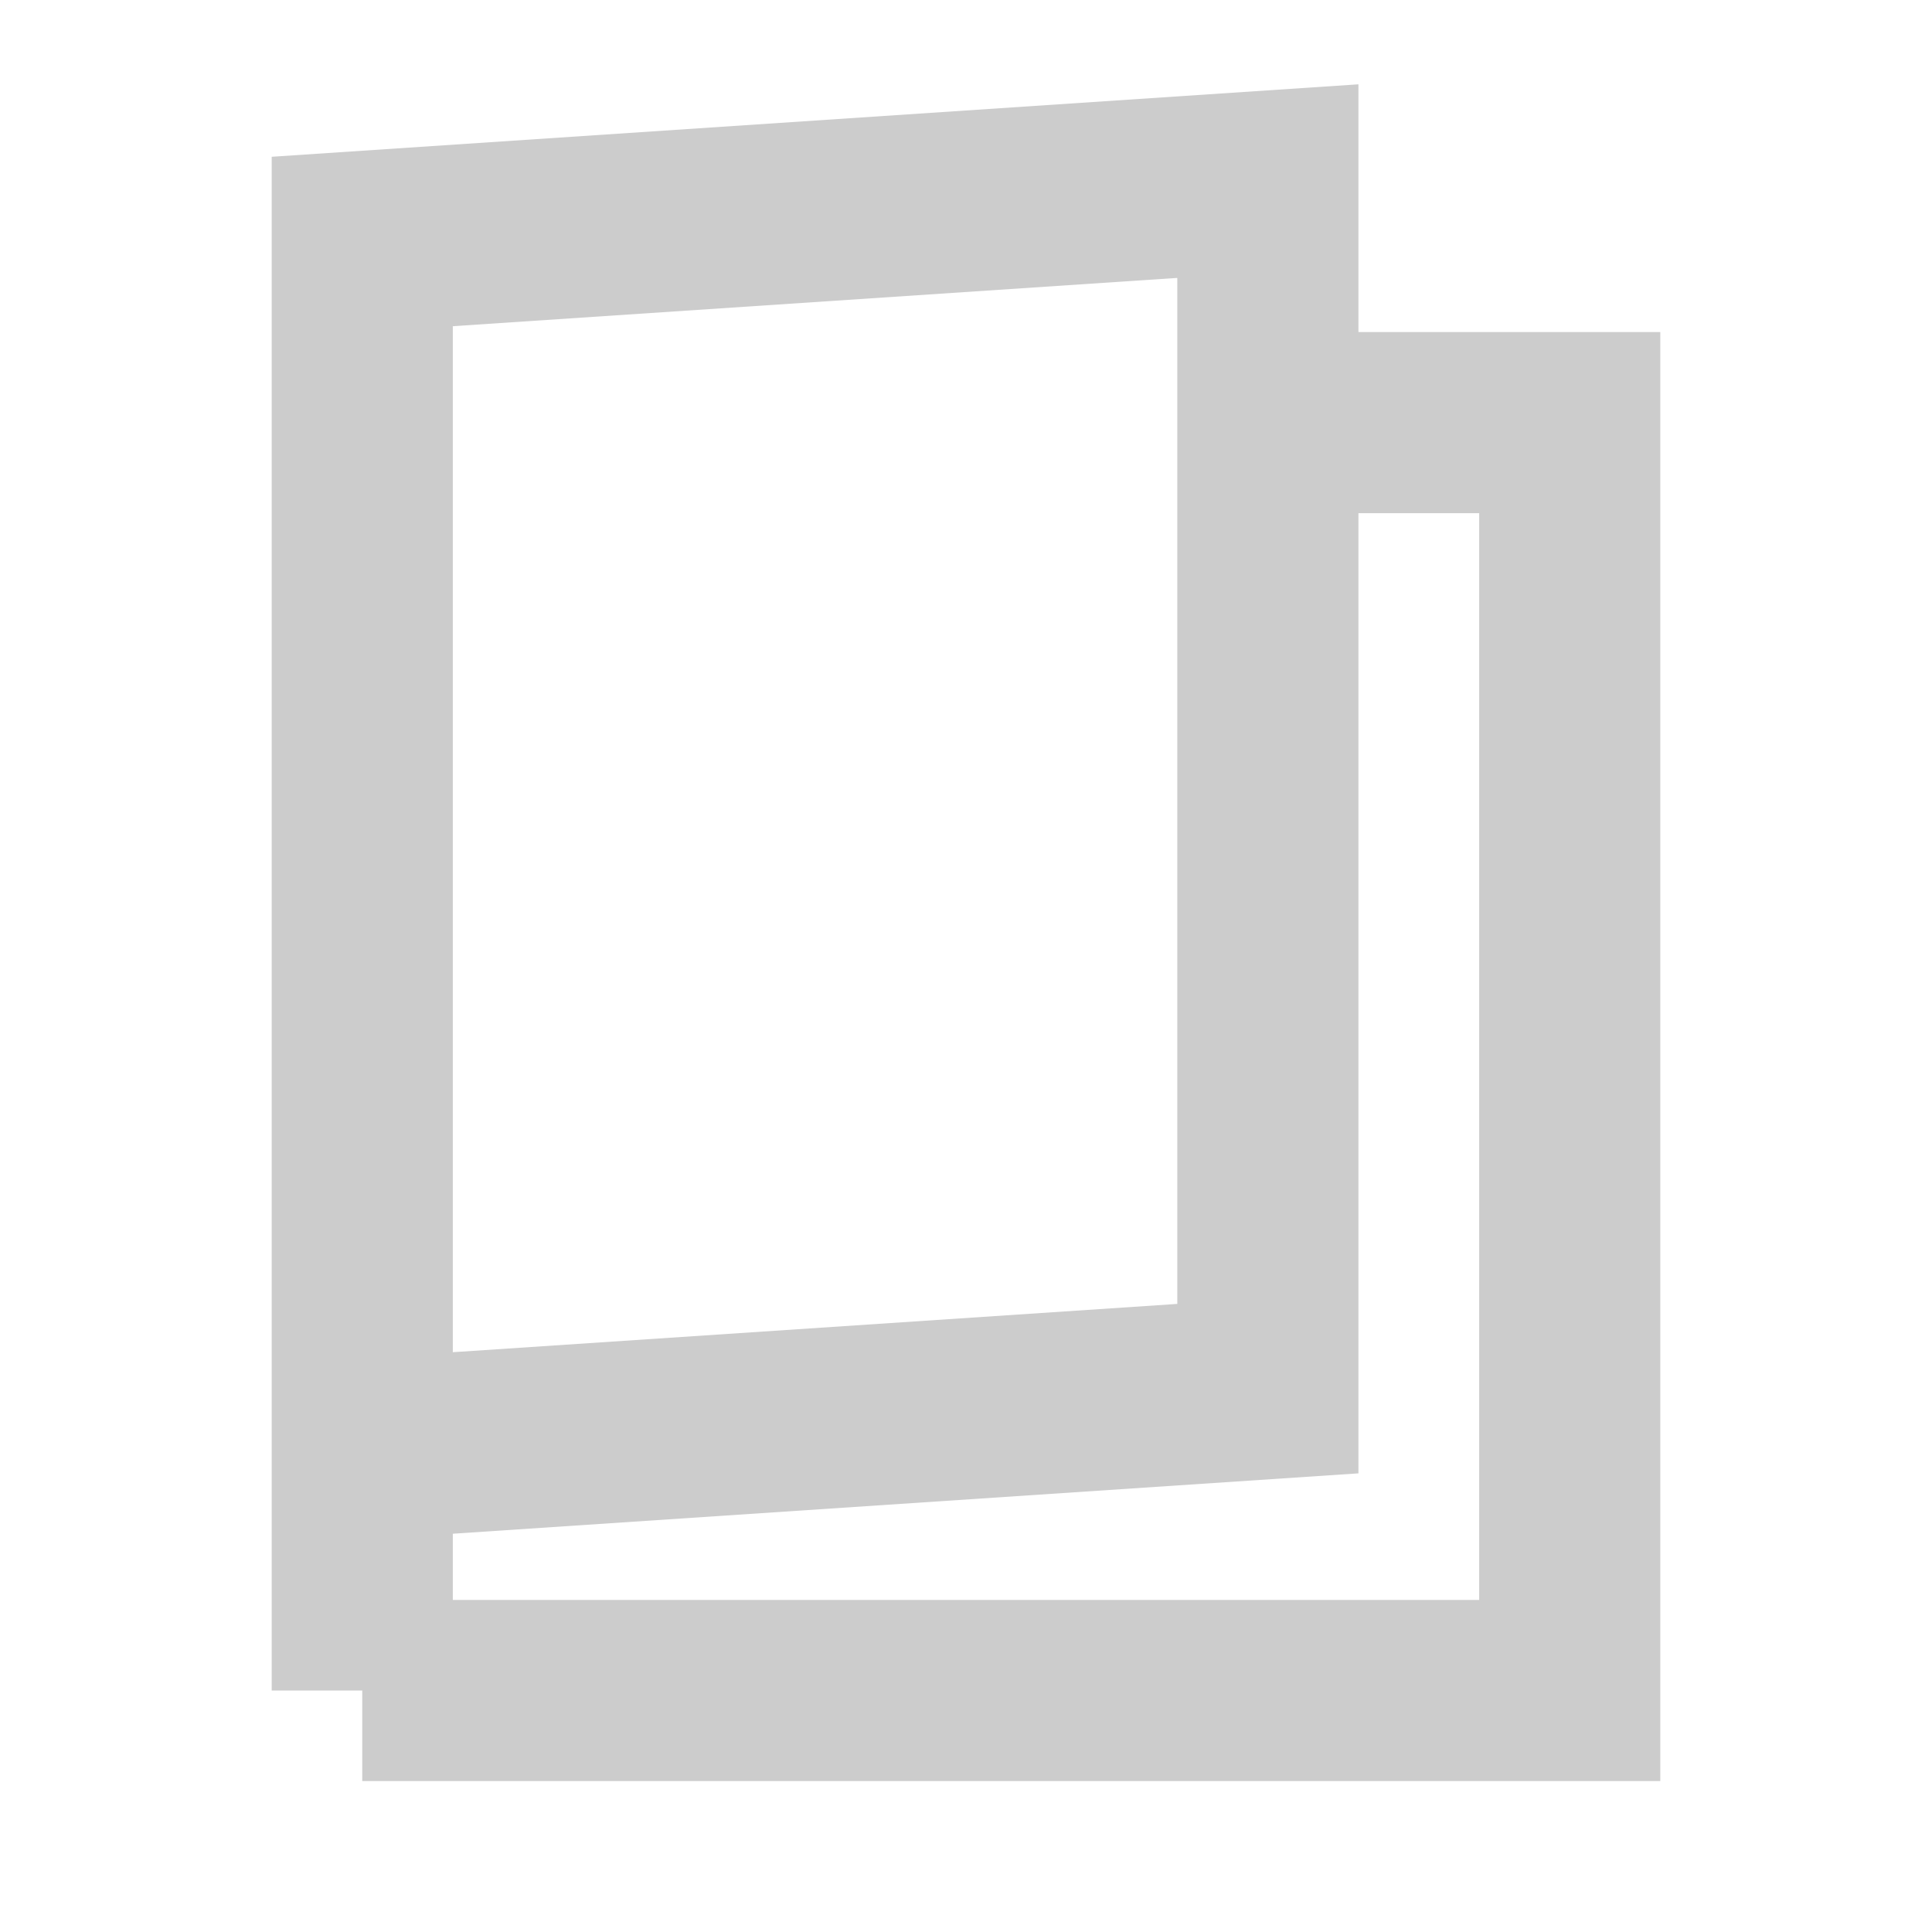
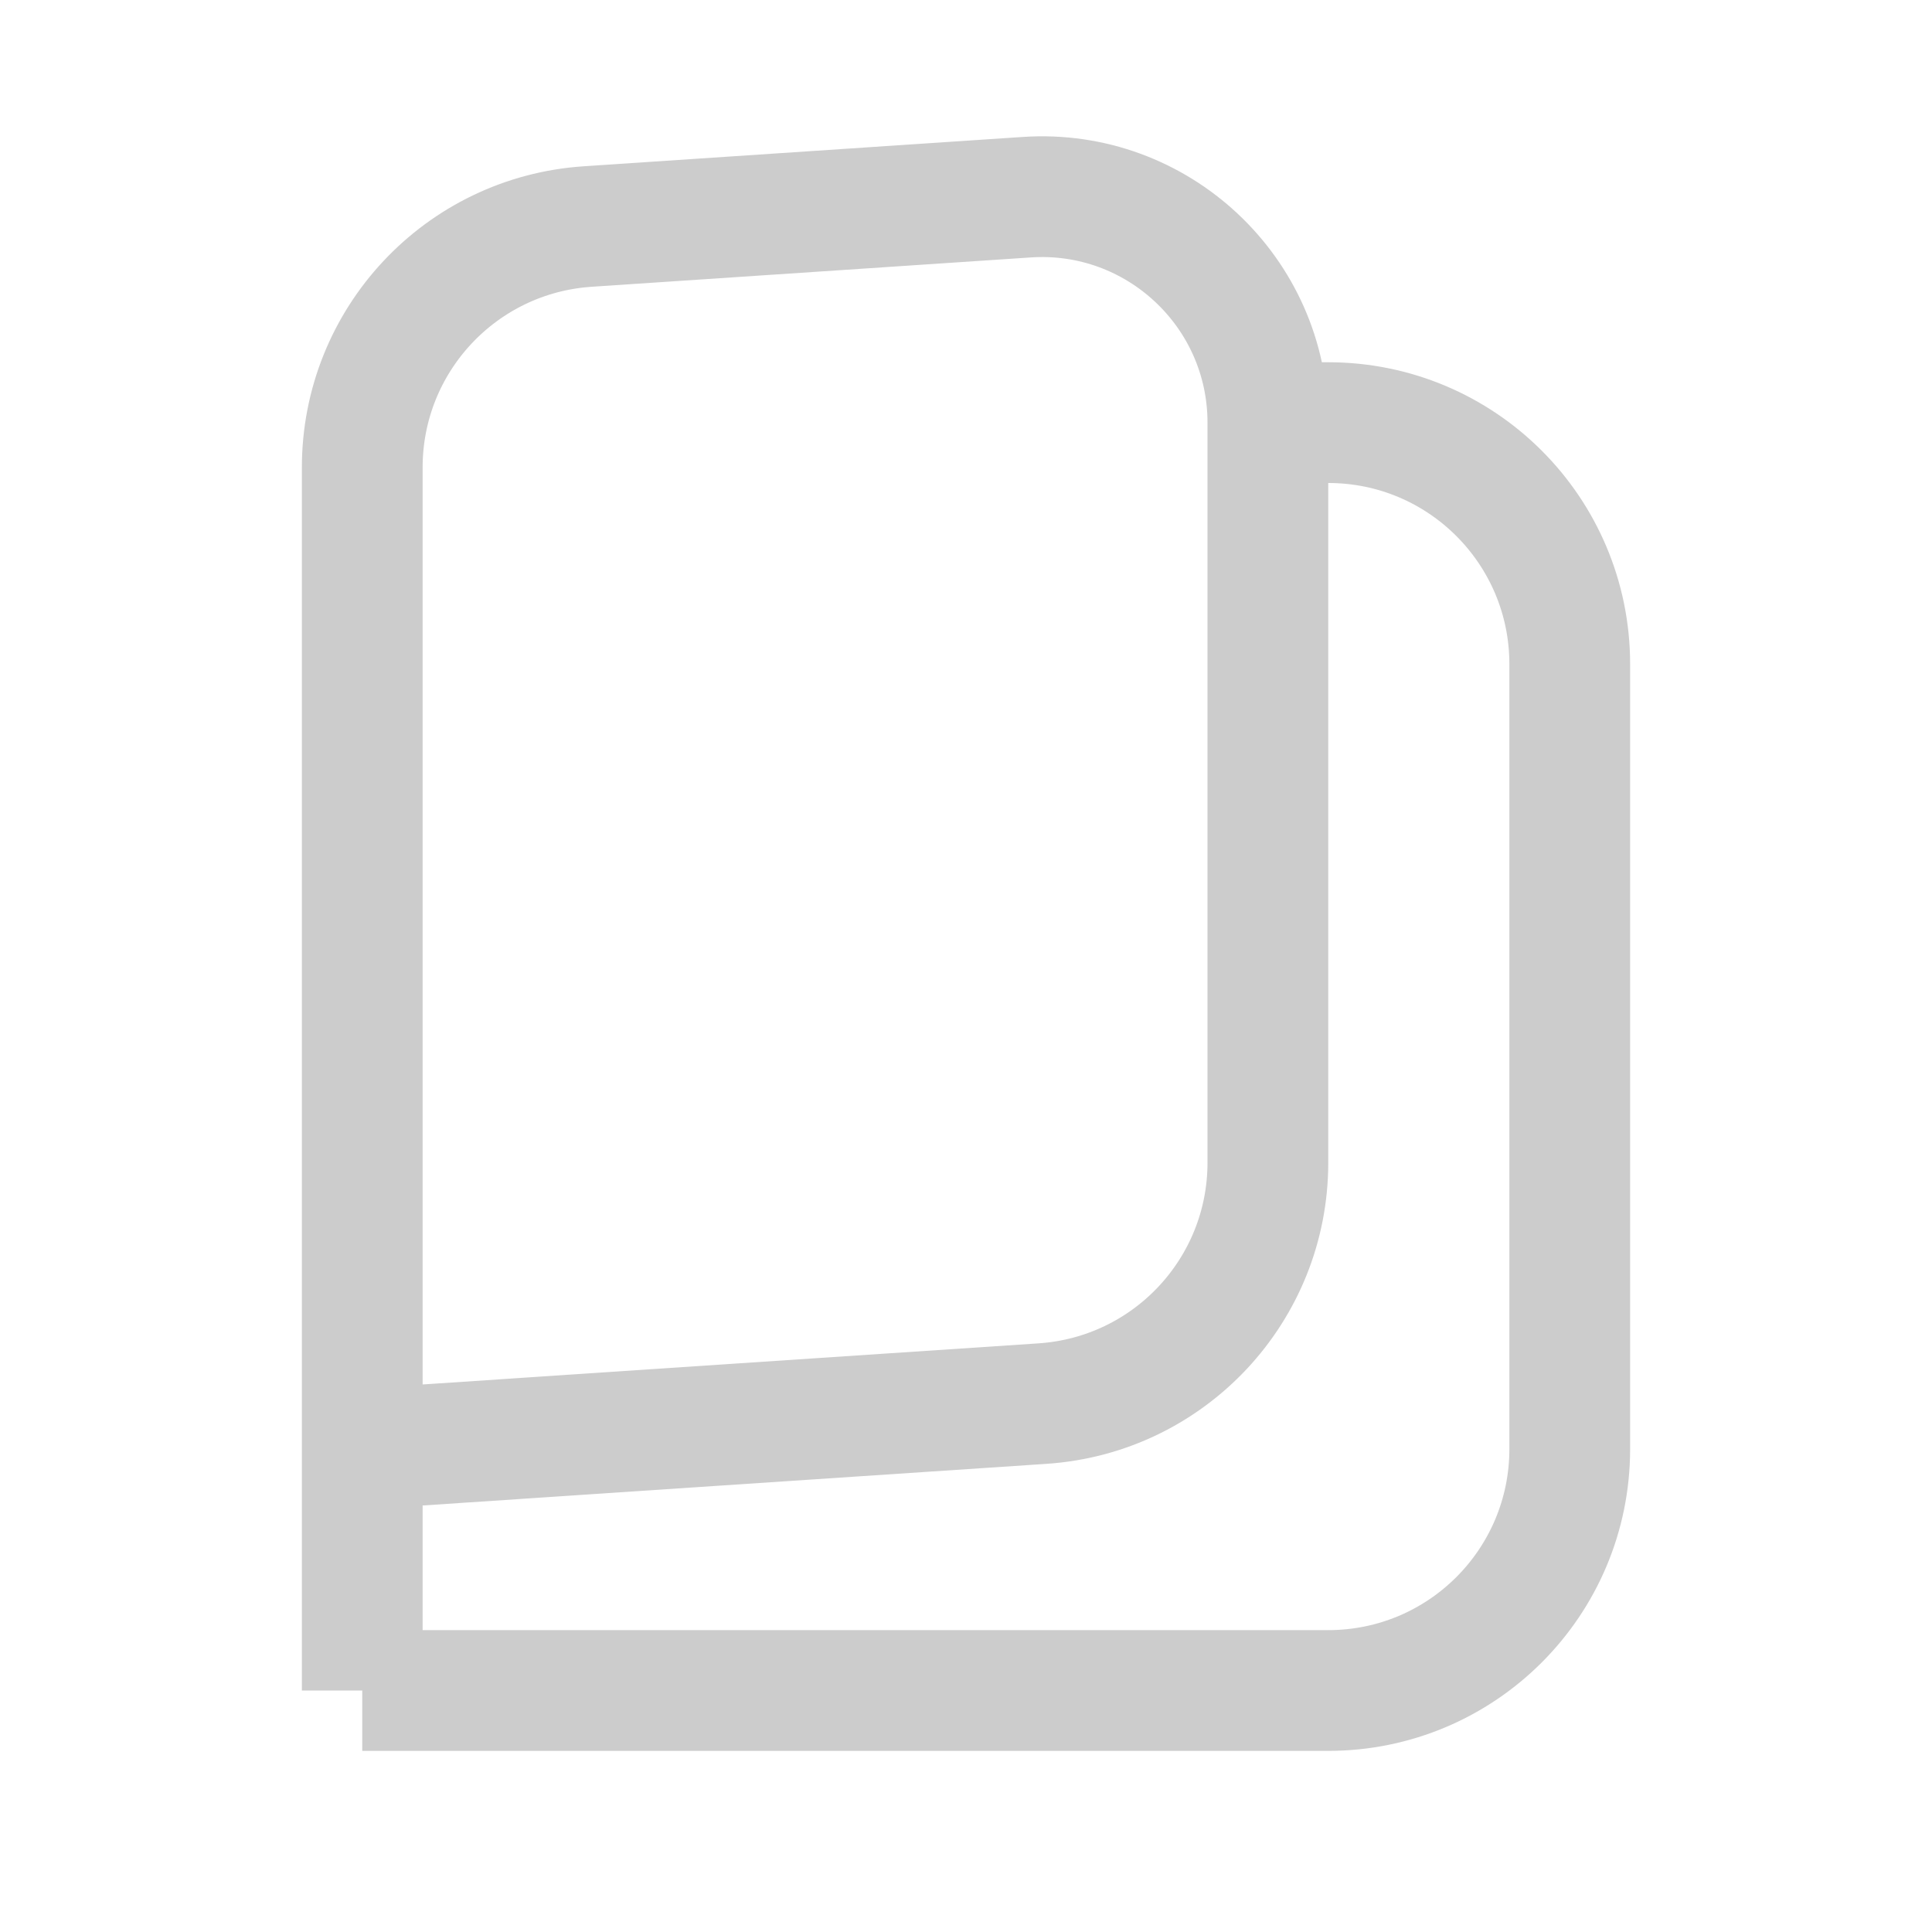
<svg xmlns="http://www.w3.org/2000/svg" width="16" height="16" viewBox="0 0 16 16" fill="none">
-   <path d="M3 14V2L10.5 1.5V3.5M3 14H13V3.5H10.5M3 14V12L10.5 11.5V3.5" stroke="#CCCCCC" stroke-width="1.5" />
+   <path d="M3 14V3.871C3 2.818 3.816 1.946 4.867 1.876L8.504 1.633C9.584 1.561 10.5 2.418 10.5 3.5V3.5M3 14H11C12.105 14 13 13.105 13 12V5.5C13 4.395 12.105 3.5 11 3.5H10.5M3 14V12L8.633 11.624C9.684 11.554 10.5 10.682 10.5 9.629V3.5" stroke="#CCCCCC" />
</svg>
